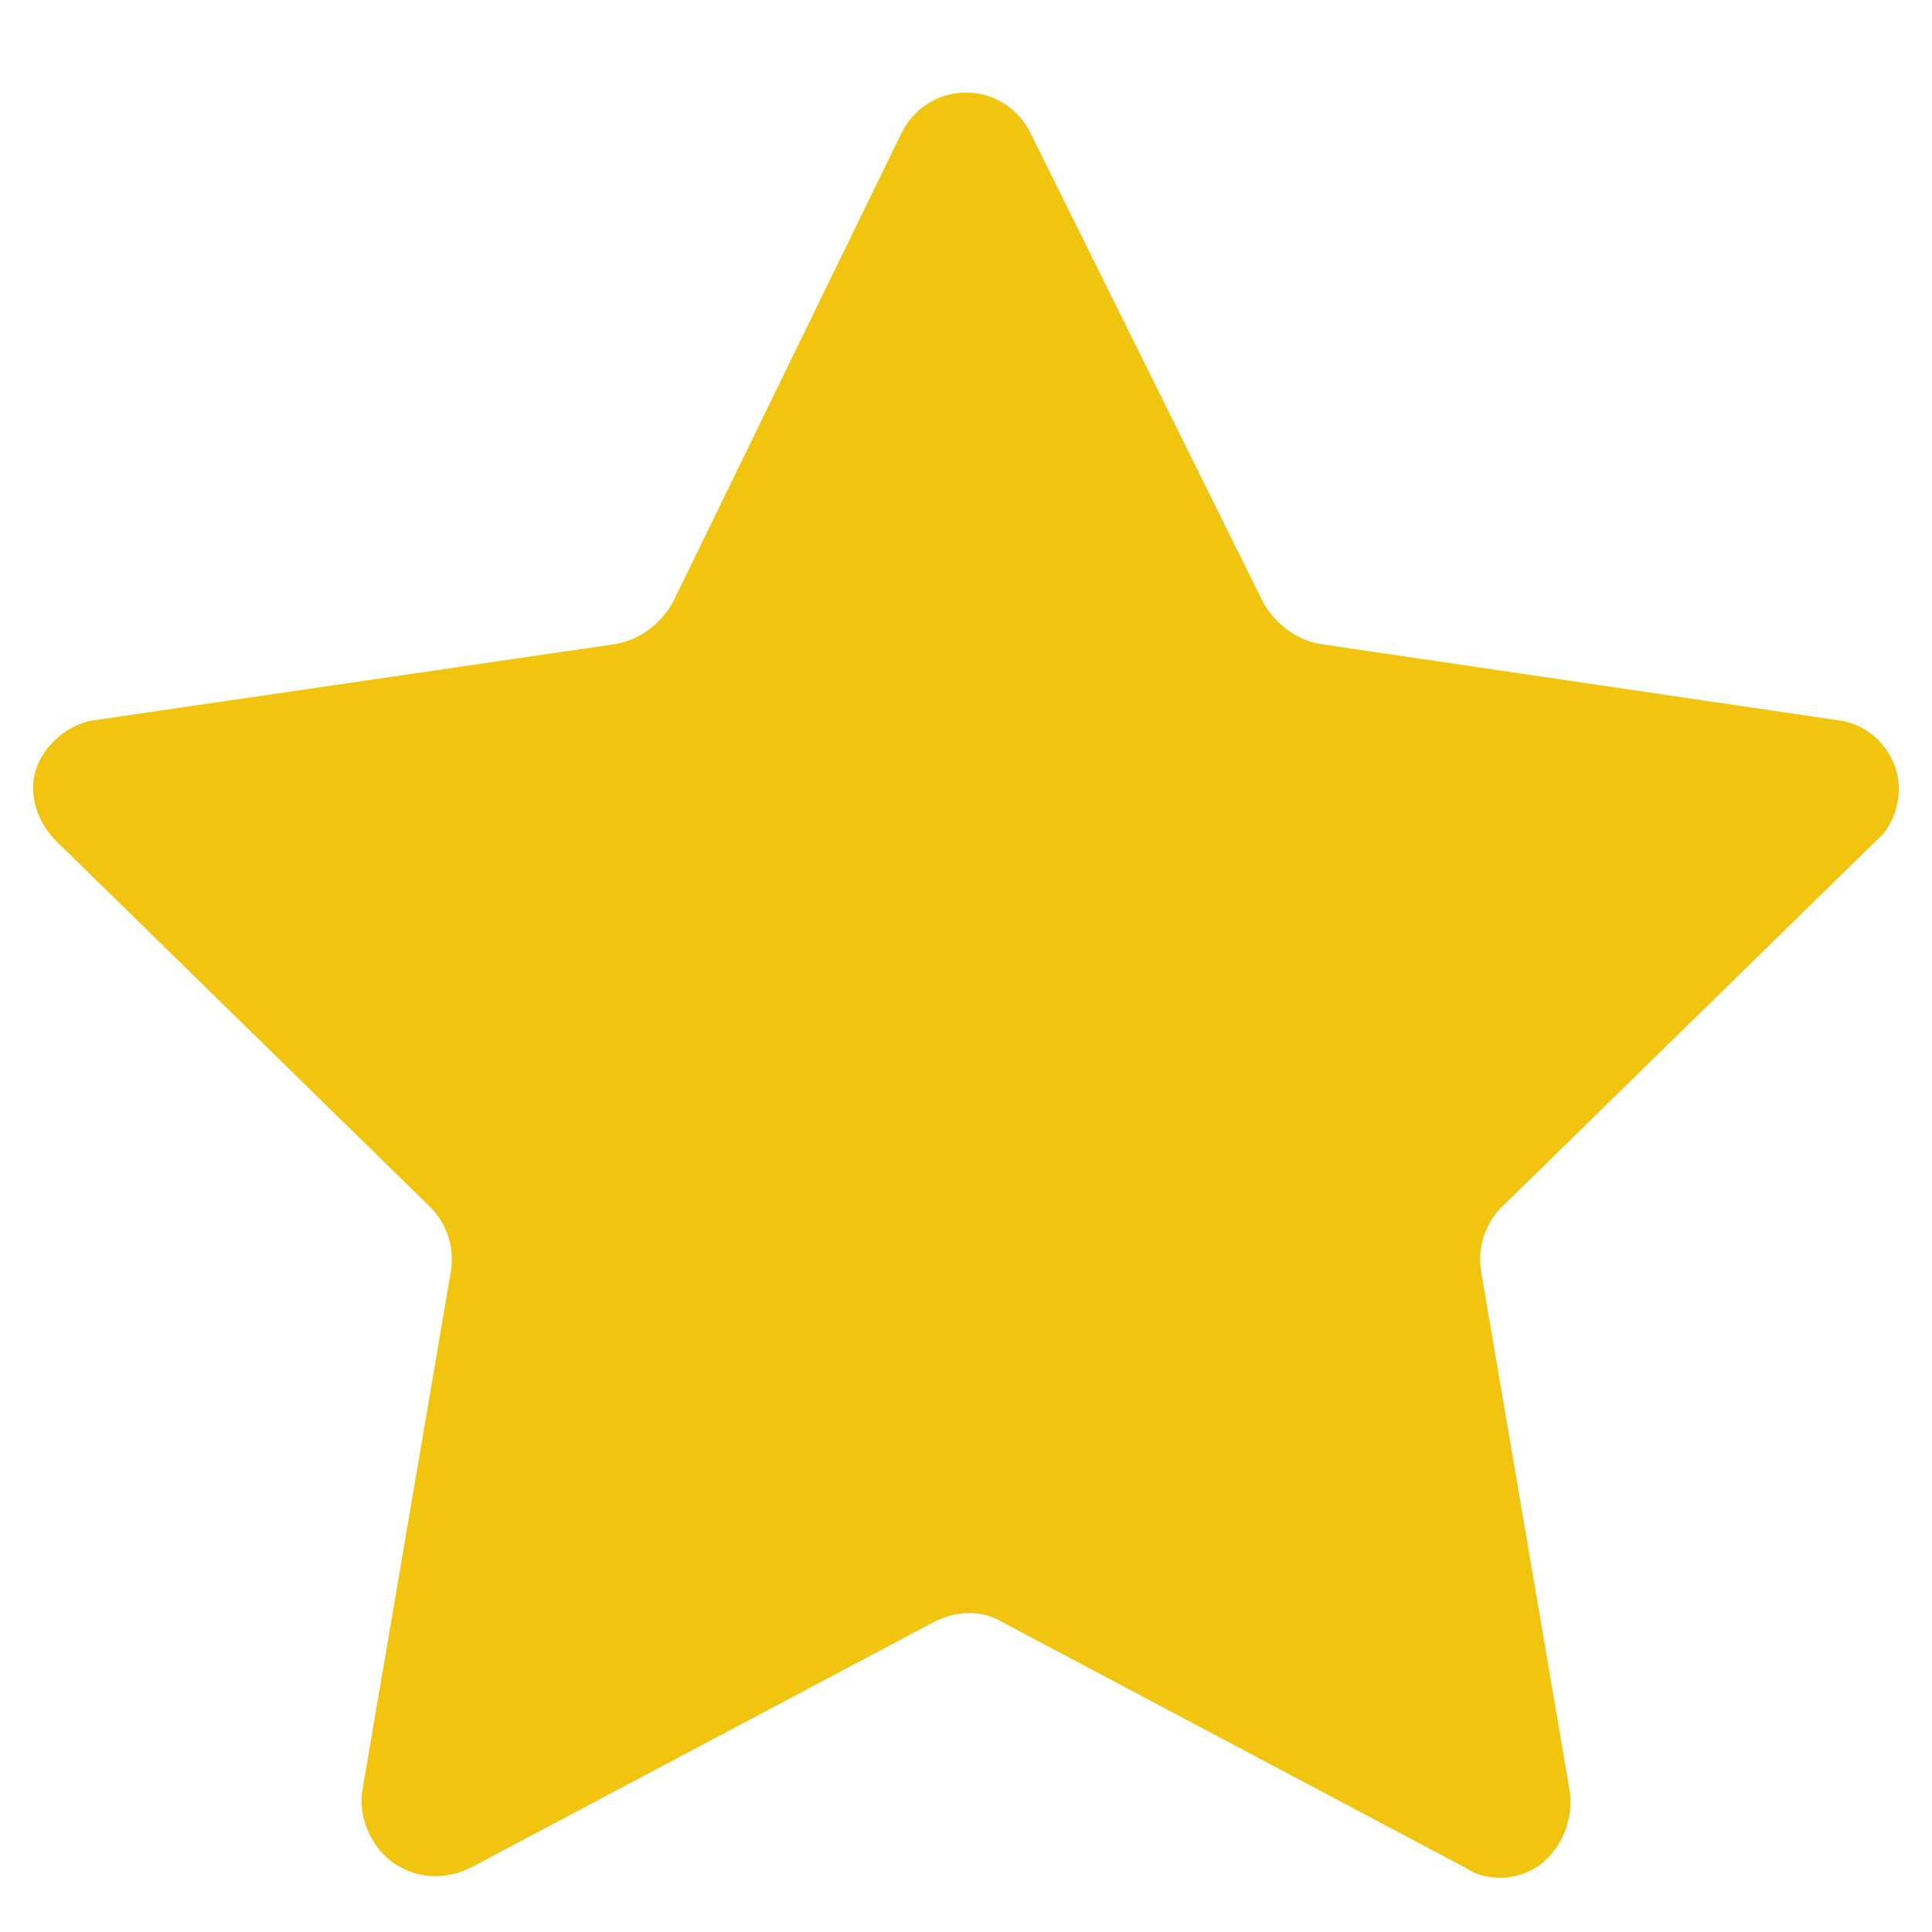
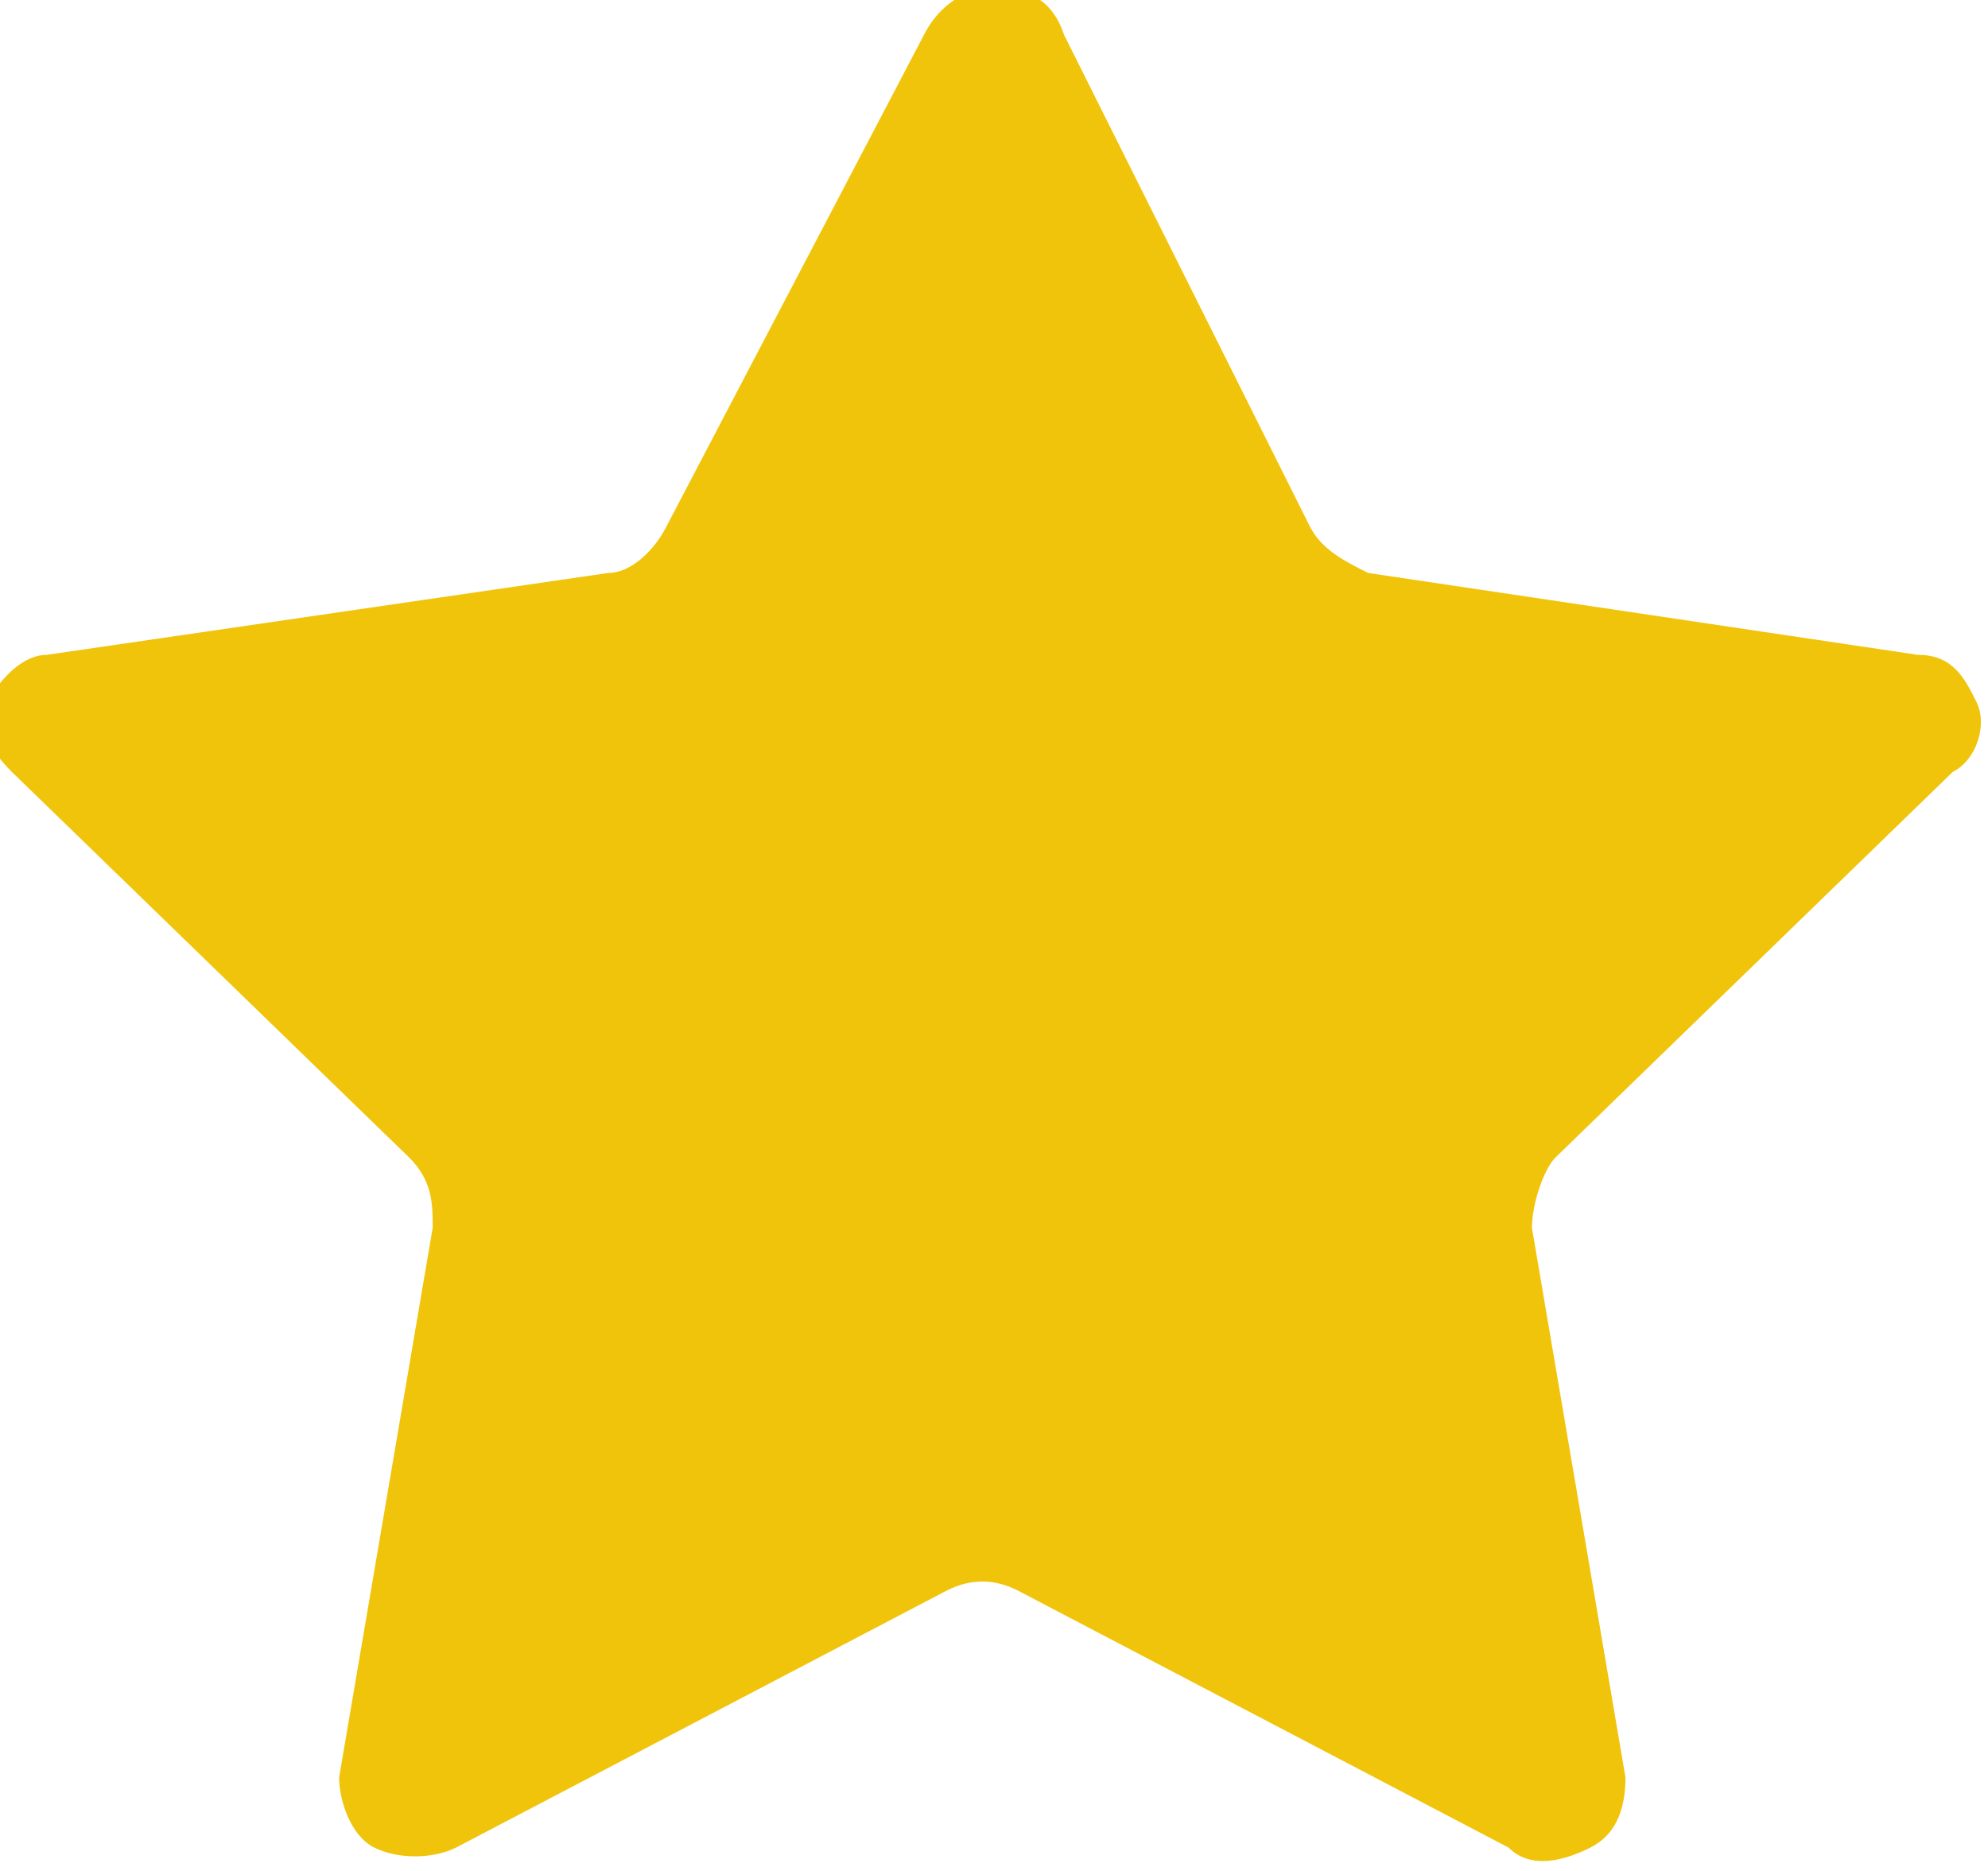
- <svg xmlns="http://www.w3.org/2000/svg" version="1.1" id="Layer_1" x="0px" y="0px" viewBox="0 0 48 48" enable-background="new 0 0 48 48" xml:space="preserve">
-   <path fill="#F1C40F" d="M22.4,3.3c0.3-0.6,0.9-1,1.6-1s1.3,0.4,1.6,1L31.4,15c0.3,0.5,0.8,0.9,1.4,1l12.9,1.9  c0.7,0.1,1.2,0.6,1.4,1.2s0,1.4-0.5,1.8L37.3,30c-0.4,0.4-0.6,1-0.5,1.6L39,44.5c0.1,0.7-0.2,1.4-0.7,1.8s-1.3,0.5-1.9,0.1  l-11.5-6.1c-0.5-0.3-1.1-0.3-1.7,0l-11.5,6.1c-0.6,0.3-1.3,0.3-1.9-0.1S8.9,45.1,9,44.5l2.2-12.9c0.1-0.6-0.1-1.2-0.5-1.6l-9.3-9.1  c-0.5-0.5-0.7-1.2-0.5-1.8s0.8-1.1,1.4-1.2L15.3,16c0.6-0.1,1.1-0.5,1.4-1L22.4,3.3z" />
+ <svg xmlns="http://www.w3.org/2000/svg" version="1.1" id="Layer_1" x="0px" y="0px" viewBox="290.5 291.4 17 16" enable-background="new 290.5 291.4 17 16" xml:space="preserve">
+   <path fill="#F1C40C" d="M298.4,291.7c0.1-0.2,0.3-0.4,0.6-0.4c0.3,0,0.5,0.1,0.6,0.4l2.1,4.2c0.1,0.2,0.3,0.3,0.5,0.4l4.7,0.7  c0.3,0,0.4,0.2,0.5,0.4s0,0.5-0.2,0.6l-3.4,3.3c-0.1,0.1-0.2,0.4-0.2,0.6l0.8,4.7c0,0.3-0.1,0.5-0.3,0.6s-0.5,0.2-0.7,0l-4.2-2.2  c-0.2-0.1-0.4-0.1-0.6,0l-4.2,2.2c-0.2,0.1-0.5,0.1-0.7,0s-0.3-0.4-0.3-0.6l0.8-4.7c0-0.2,0-0.4-0.2-0.6l-3.4-3.3  c-0.2-0.2-0.3-0.4-0.2-0.6c0.1-0.2,0.3-0.4,0.5-0.4l4.8-0.7c0.2,0,0.4-0.2,0.5-0.4L298.4,291.7z" />
</svg>
